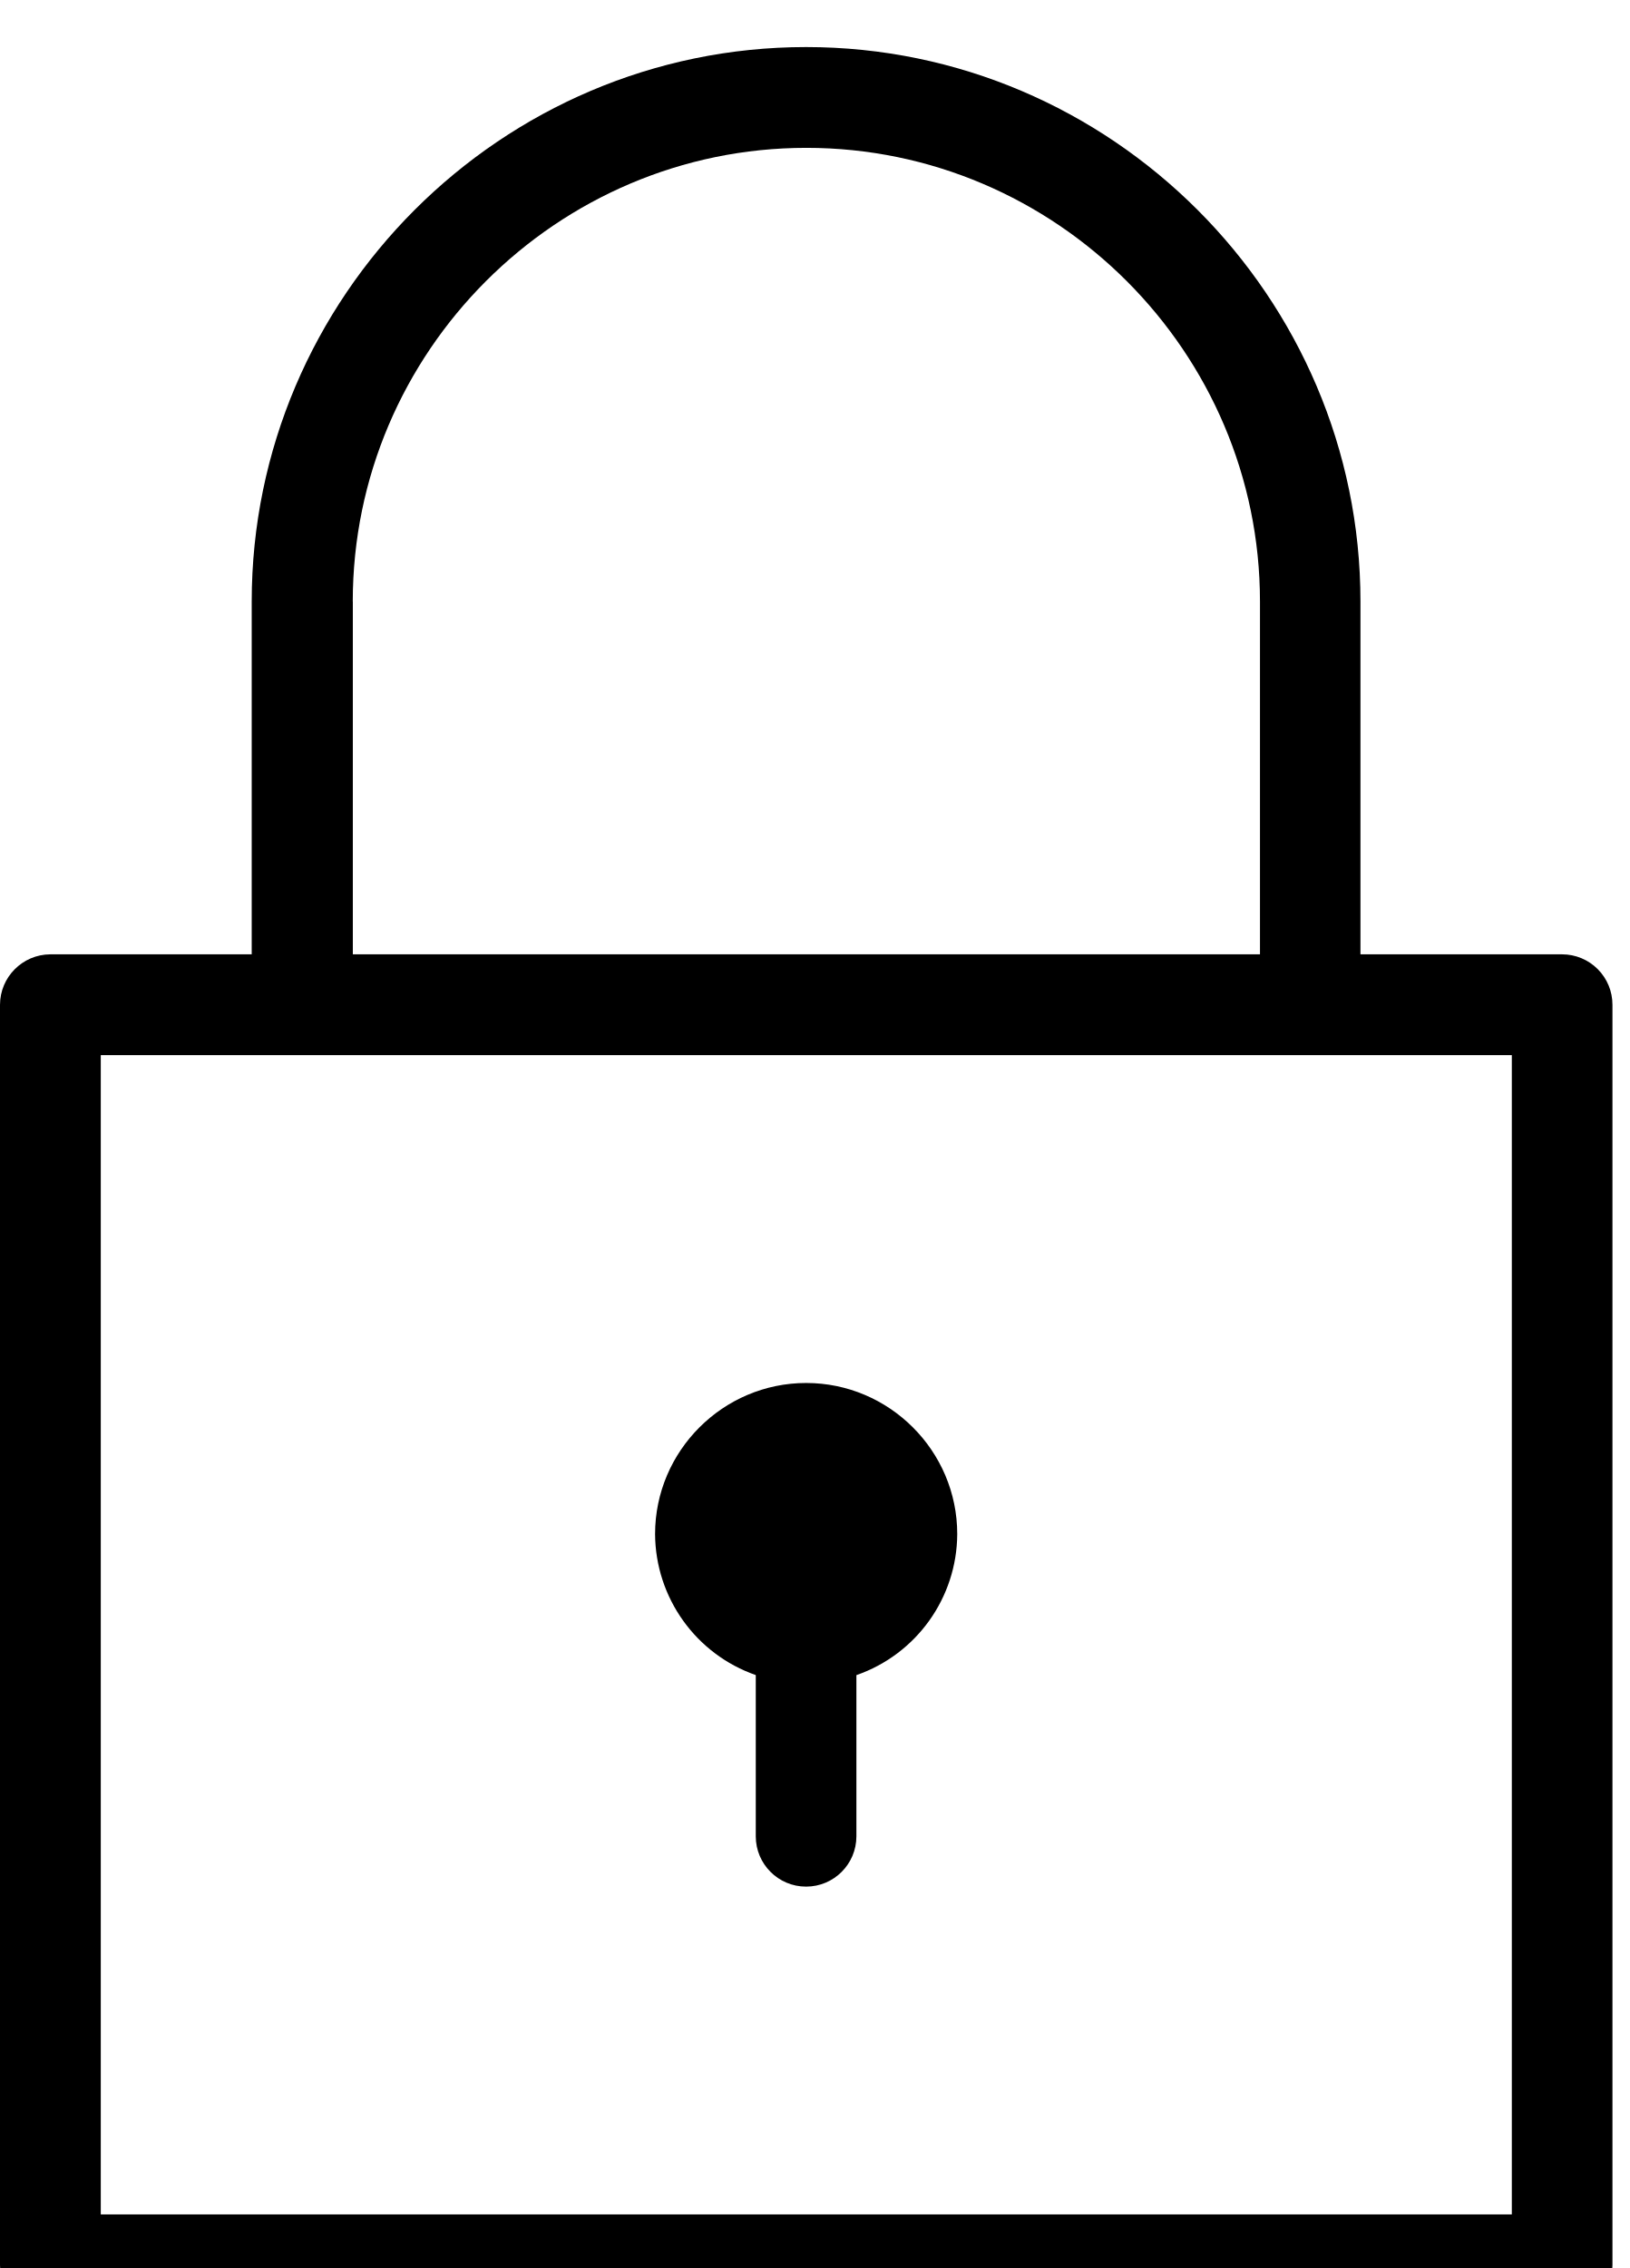
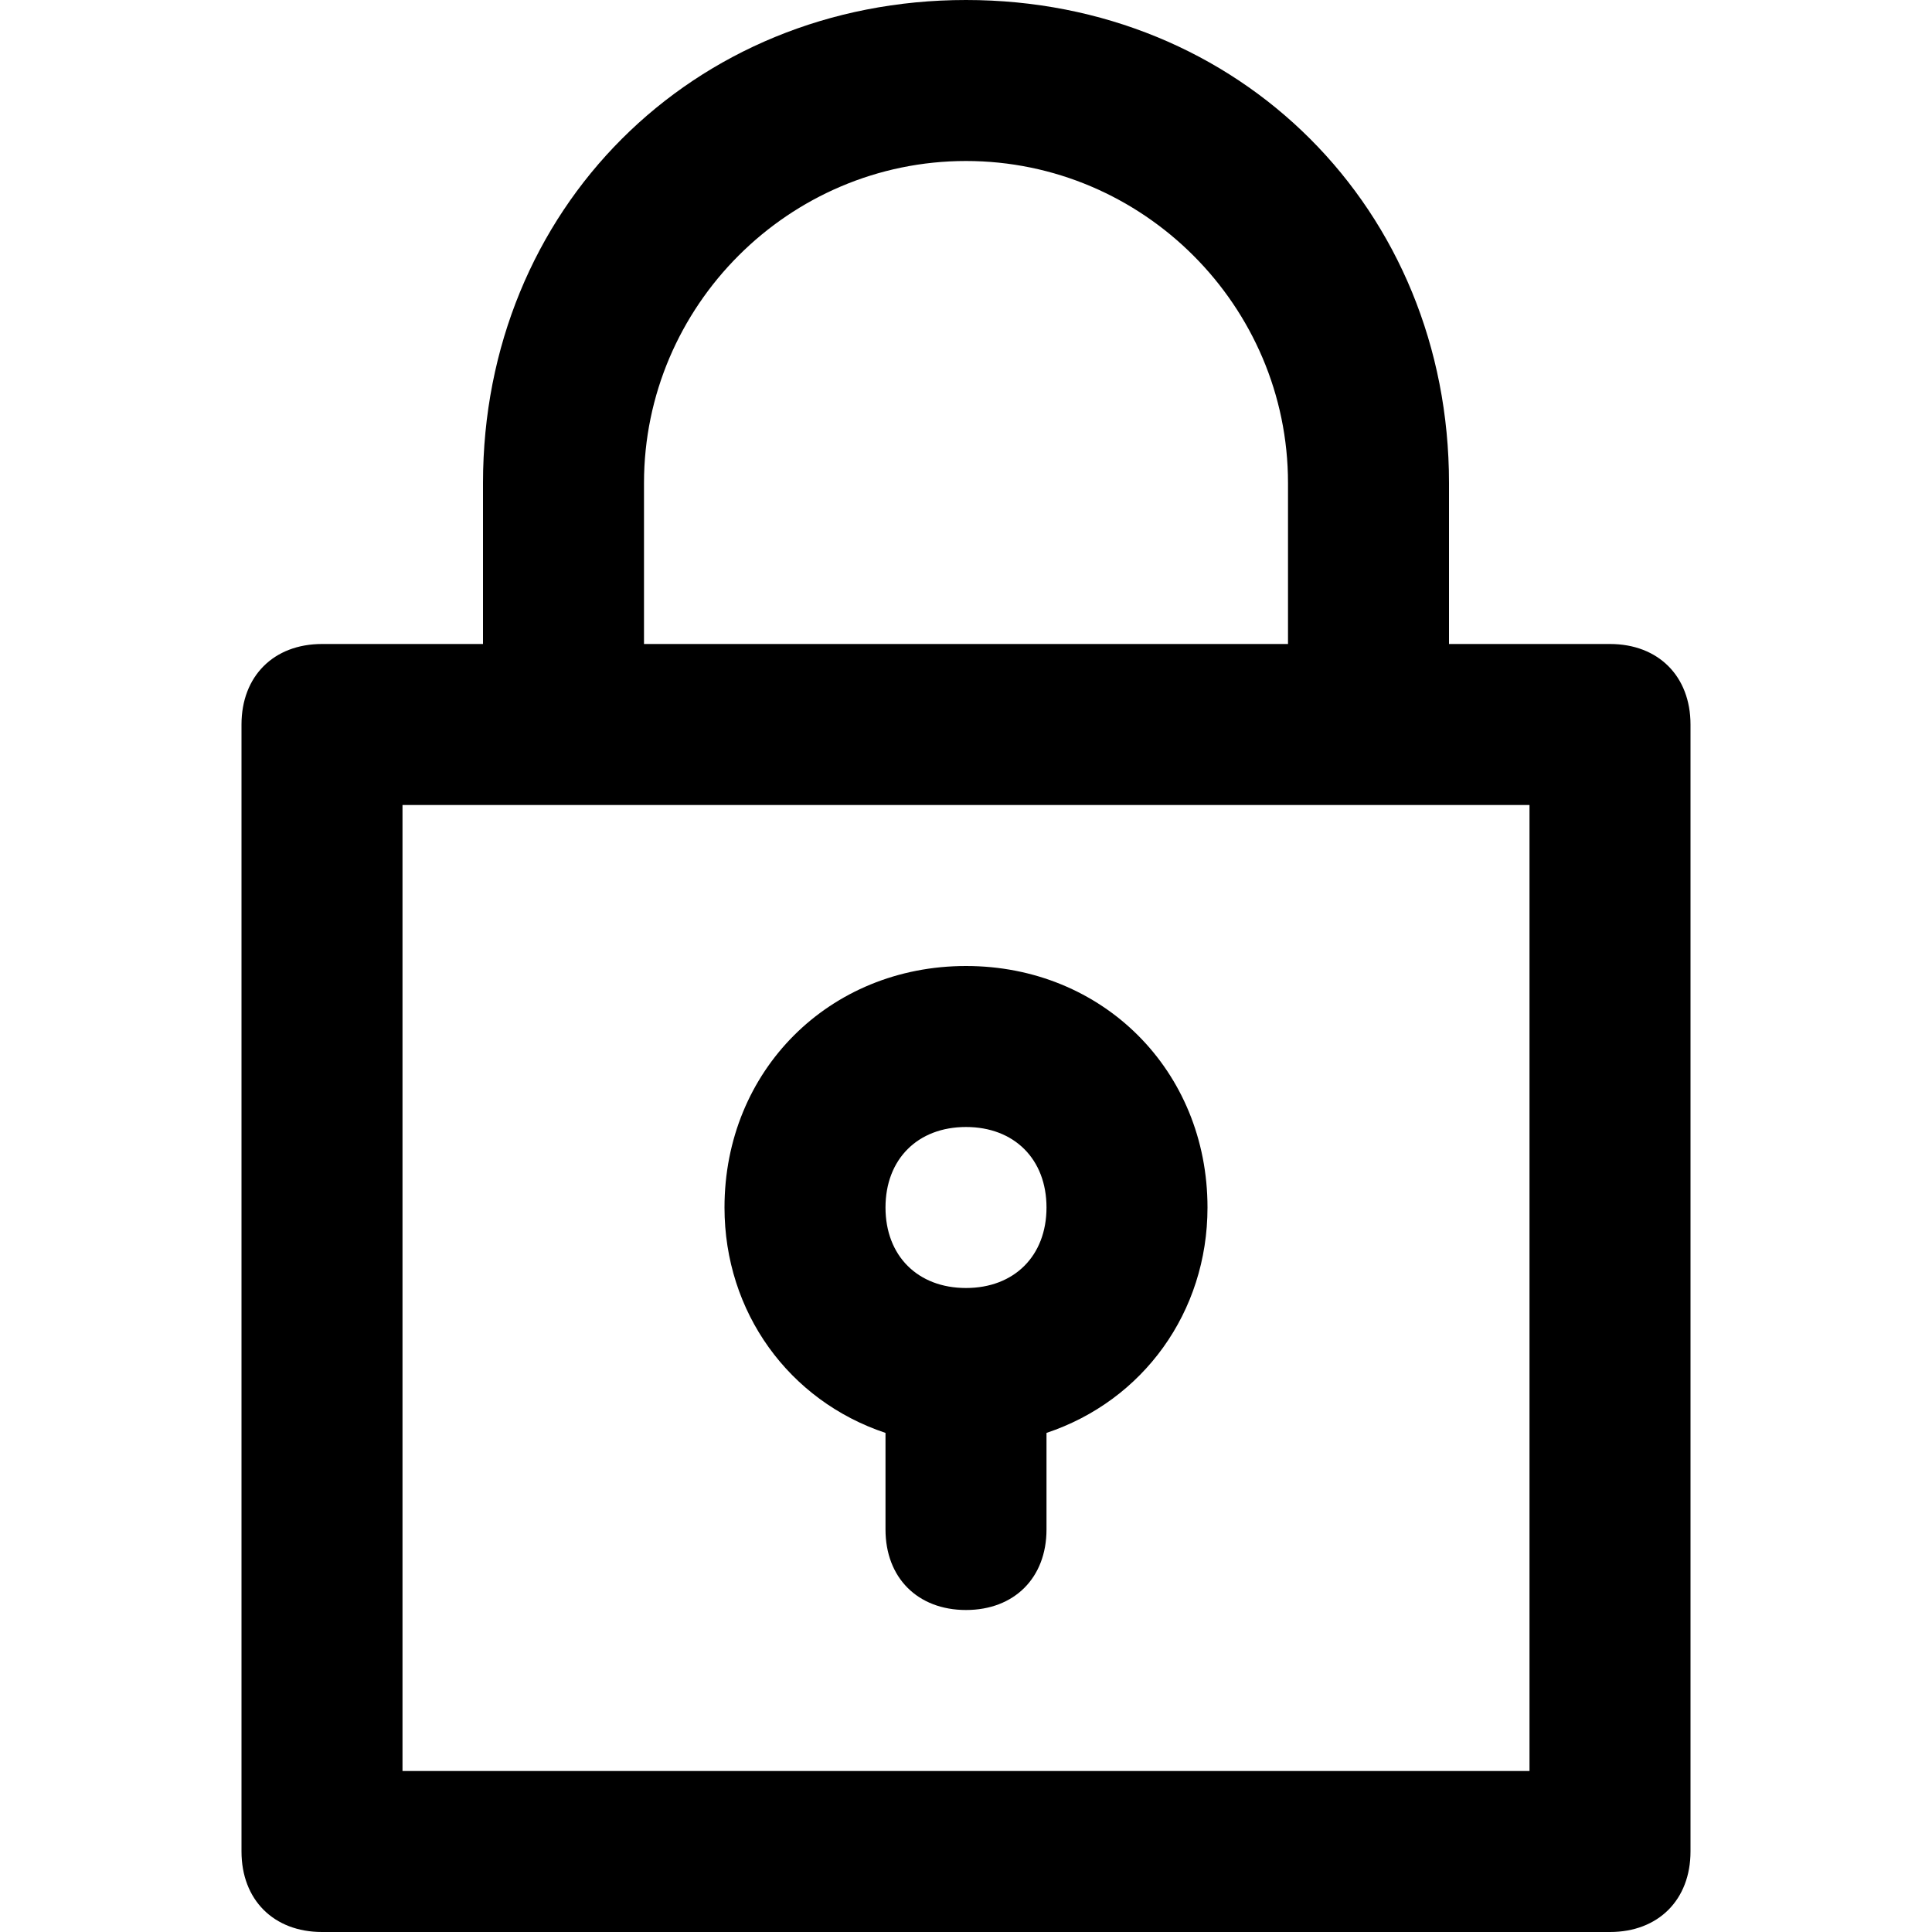
- <svg xmlns="http://www.w3.org/2000/svg" width="23" height="32" viewBox="0 0 23 32">
-   <path d="M22.044 13.465h-2.846V8.487c0-4.303-3.521-7.823-7.823-7.823S3.552 4.185 3.552 8.487v4.978H.71a.714.714 0 0 0-.71.713v17.779c0 .391.318.71.71.71h21.334a.71.71 0 0 0 .71-.71V14.178a.711.711 0 0 0-.71-.713zM4.978 8.487c0-3.521 2.88-6.401 6.401-6.401s6.401 2.88 6.401 6.401v4.978H4.979V8.487zm16.356 22.757H1.422V14.887h19.912v16.357zm-10.669-7.609v2.274a.71.71 0 0 0 1.42 0v-2.274a2.118 2.118 0 0 0 1.423-1.99c0-1.174-.959-2.132-2.132-2.132s-2.132.959-2.132 2.132a2.121 2.121 0 0 0 1.423 1.99z" />
+ <svg xmlns="http://www.w3.org/2000/svg" version="1.1" width="24" height="24" viewBox="0 0 24 24">
+   <path d="M20 8h-2v-2c0-3.4-2.6-6-6-6s-6 2.6-6 6v2h-2c-0.6 0-1 0.4-1 1v14c0 0.6 0.4 1 1 1h16c0.6 0 1-0.4 1-1v-14c0-0.6-0.4-1-1-1zM8 6c0-2.2 1.8-4 4-4s4 1.8 4 4v2h-8v-2zM19 22h-14v-12h14v12z" />
+   <path d="M12 12c-1.7 0-3 1.3-3 3 0 1.3 0.8 2.4 2 2.8v1.2c0 0.6 0.4 1 1 1s1-0.4 1-1v-1.2c1.2-0.4 2-1.5 2-2.8 0-1.7-1.3-3-3-3zM12 16c-0.6 0-1-0.4-1-1s0.4-1 1-1 1 0.4 1 1-0.4 1-1 1z" />
</svg>
